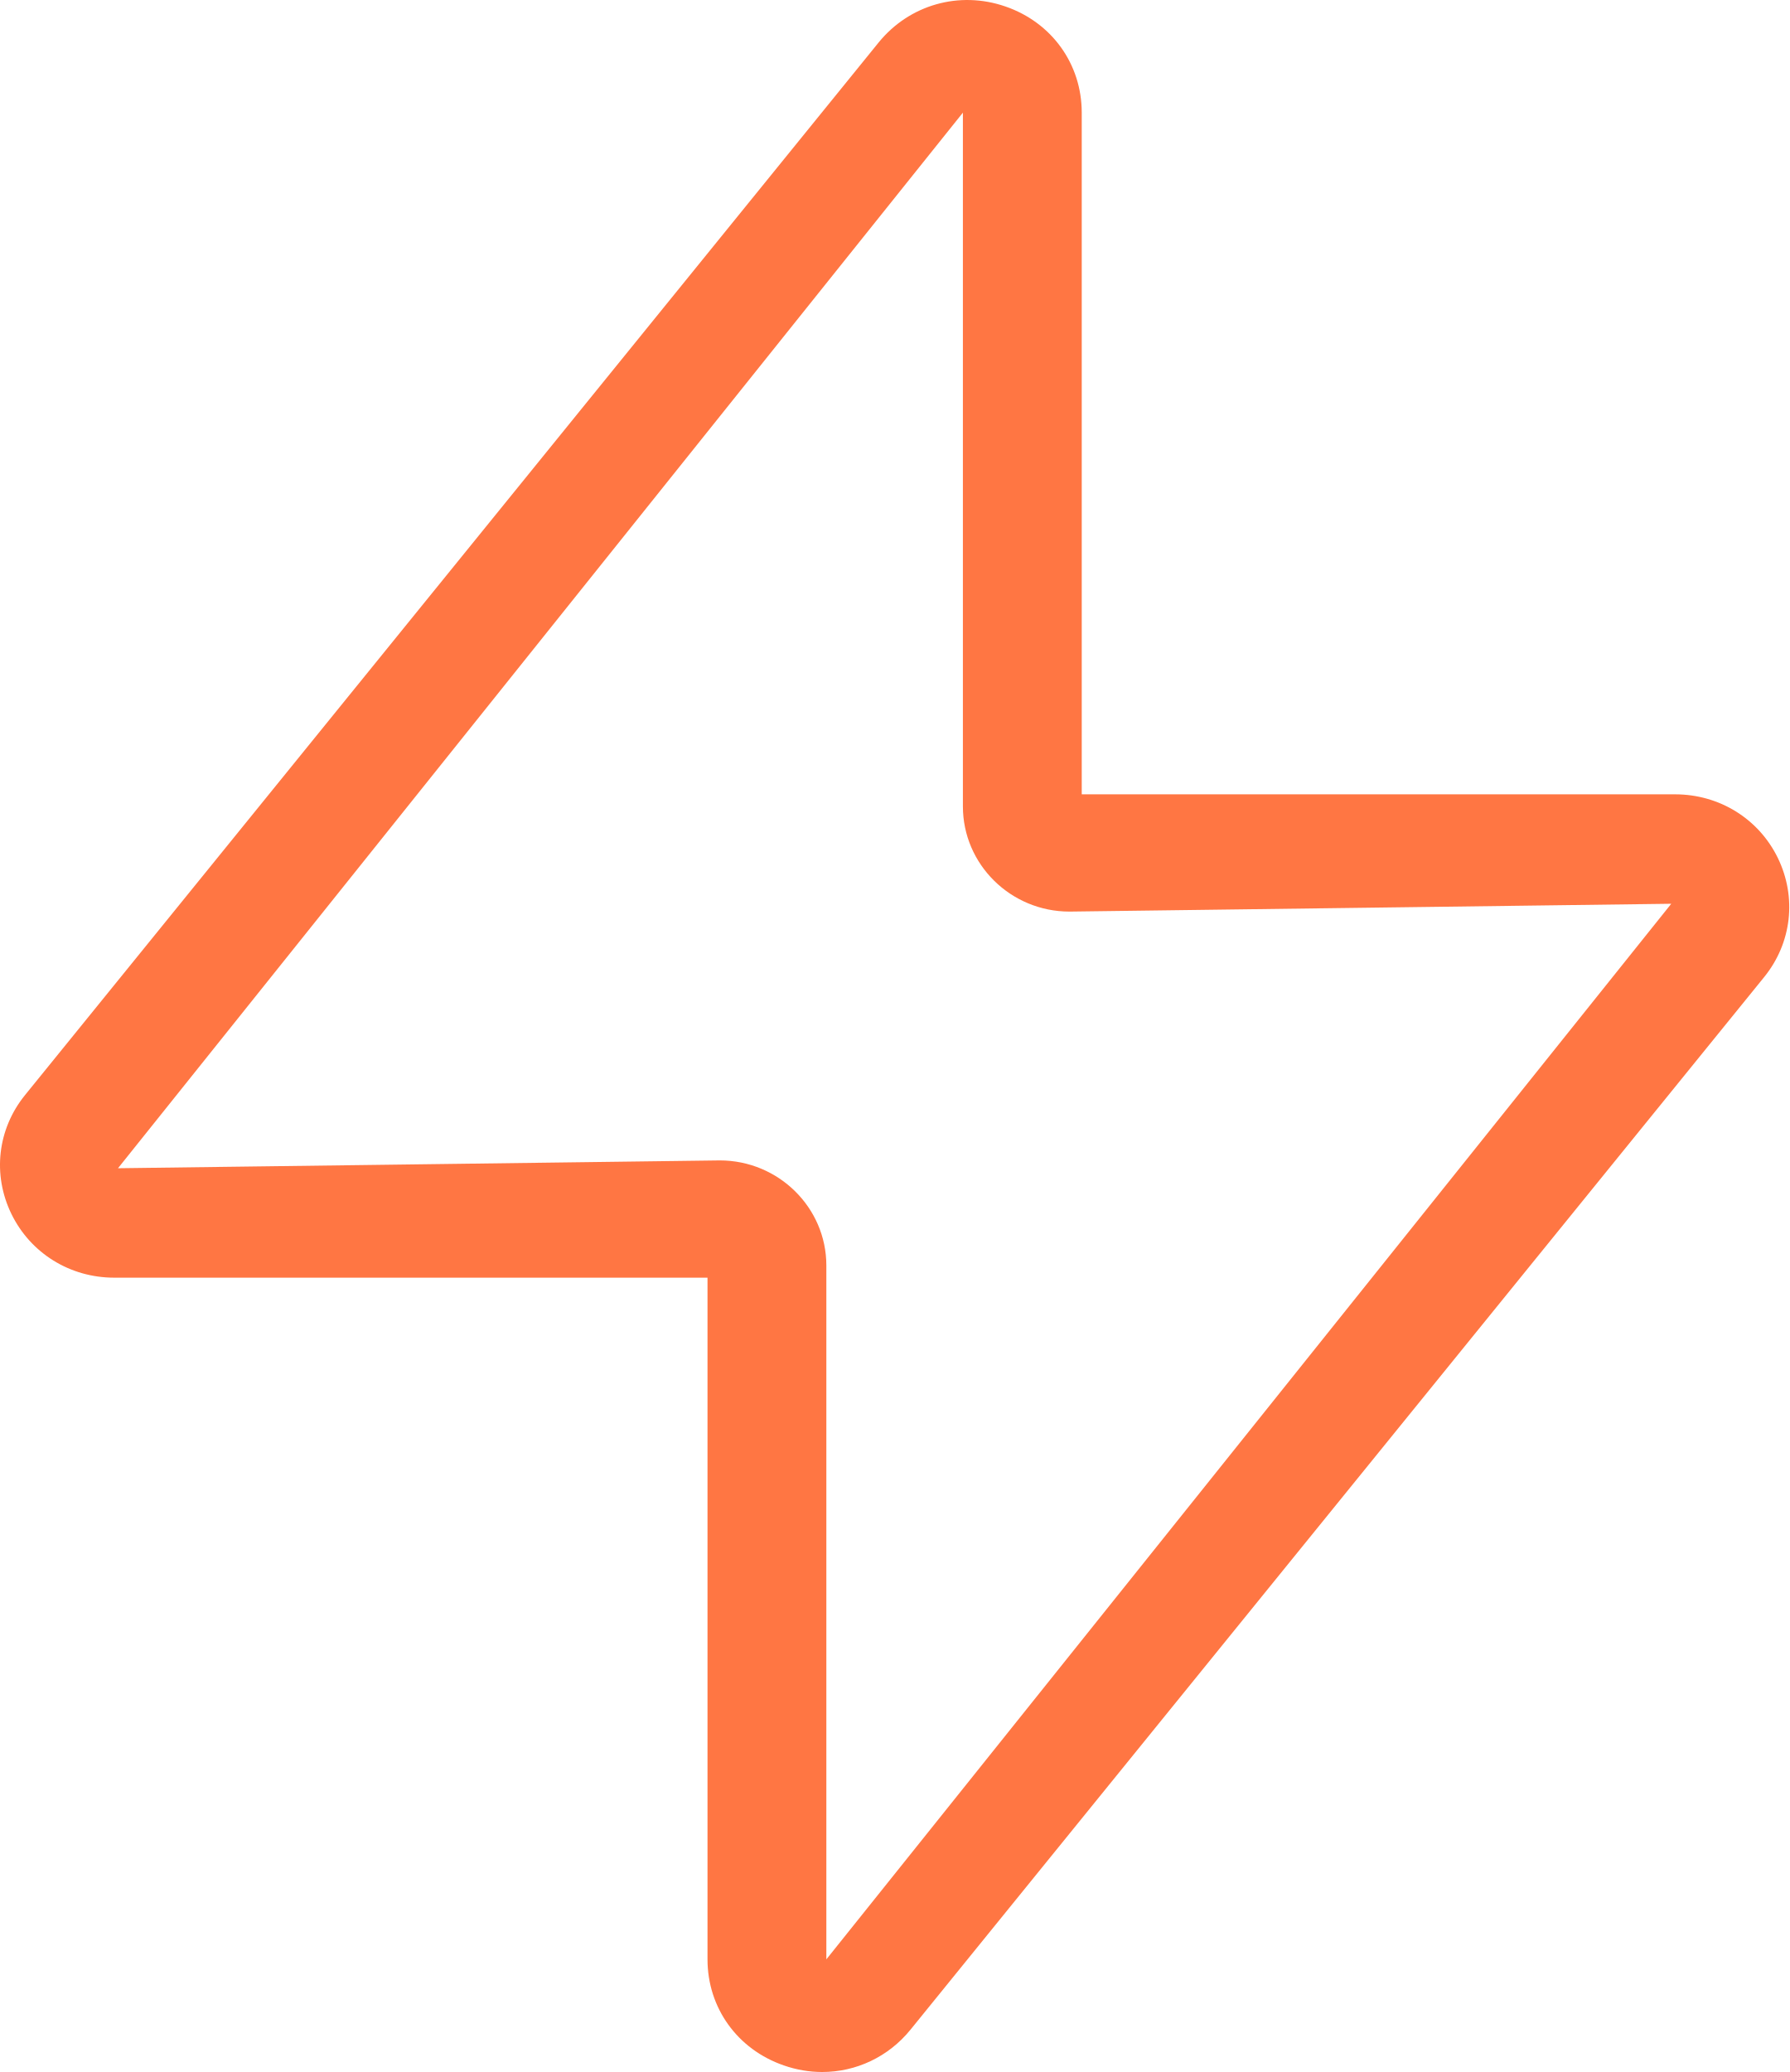
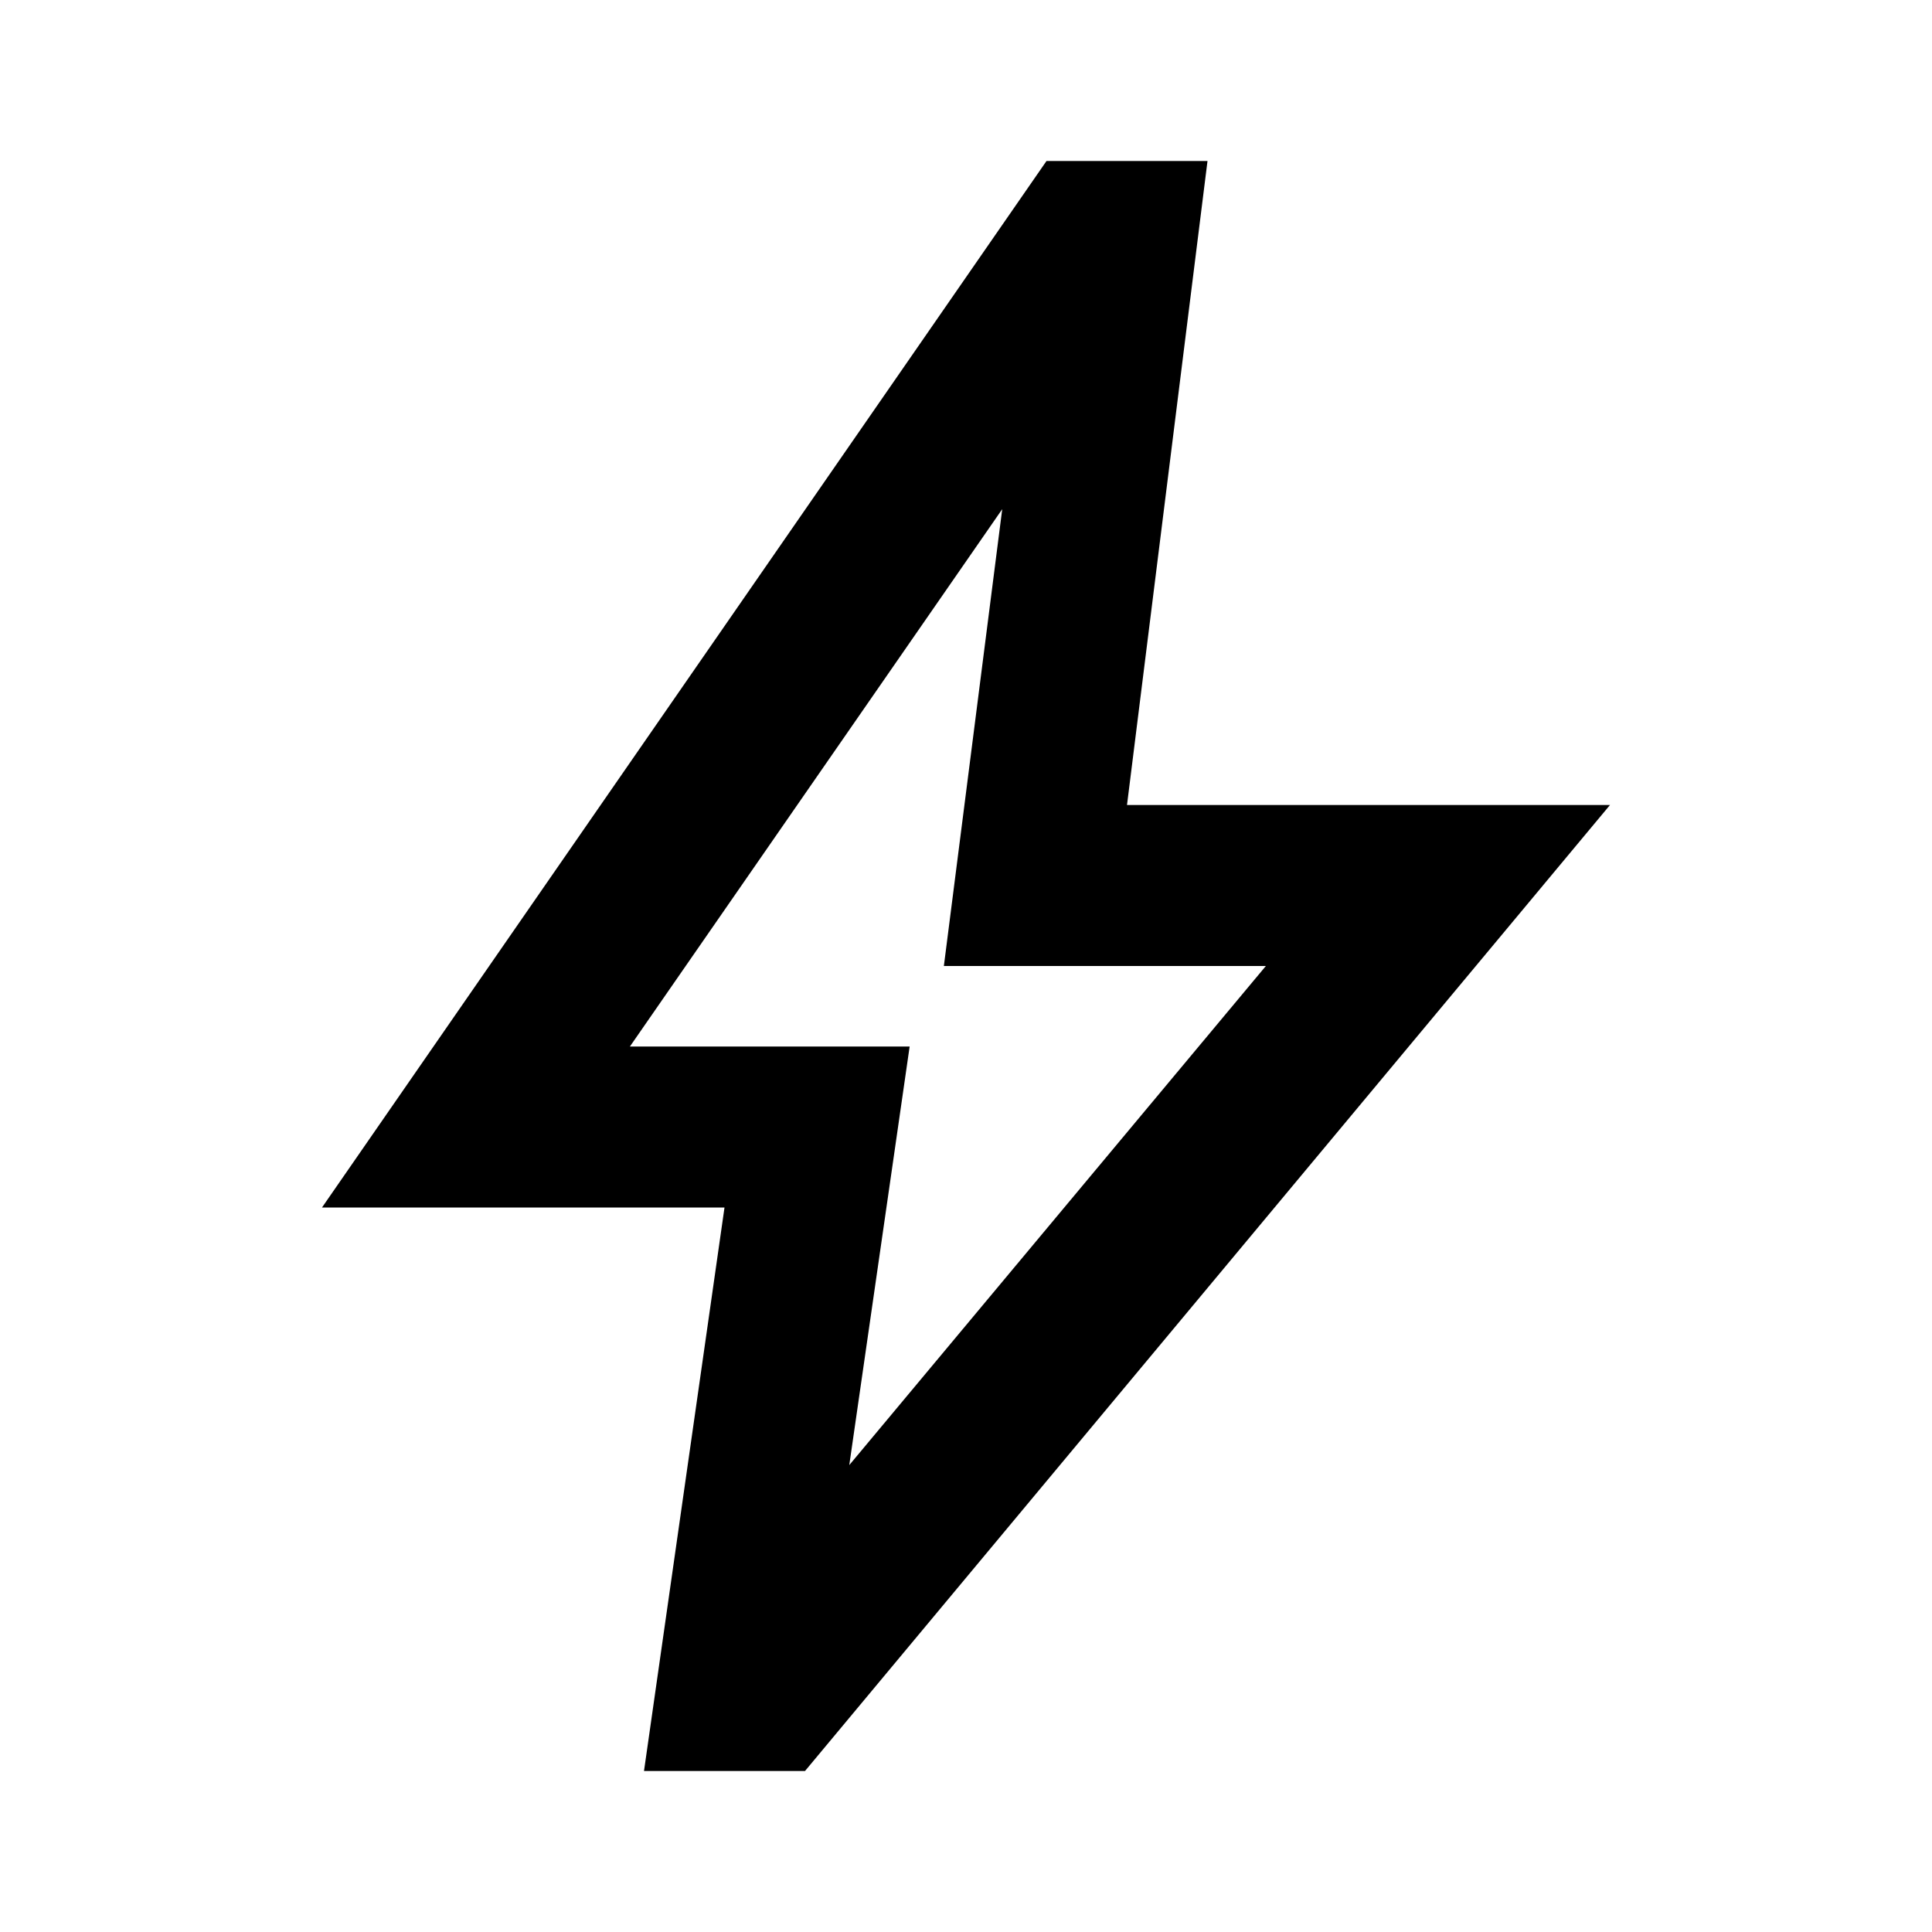
- <svg xmlns="http://www.w3.org/2000/svg" width="19" height="22" viewBox="0 0 19 22" fill="none">
-   <path fill-rule="evenodd" clip-rule="evenodd" d="M8.775 20.804V13.437C8.775 12.822 8.267 12.321 7.643 12.321L1.253 12.404L10.225 1.196V8.562C10.225 9.178 10.733 9.679 11.357 9.679L17.747 9.596L8.775 20.804ZM18.879 9.11C18.676 8.693 18.257 8.434 17.788 8.434H11.487V1.196C11.487 0.681 11.17 0.239 10.677 0.069C10.186 -0.101 9.657 0.05 9.331 0.45L0.266 11.627C-0.027 11.988 -0.082 12.472 0.121 12.889C0.324 13.306 0.743 13.566 1.212 13.566H7.513V20.804C7.513 21.318 7.83 21.76 8.323 21.93C8.457 21.977 8.595 22 8.731 22C9.089 22 9.433 21.841 9.669 21.55L18.734 10.374C19.027 10.012 19.082 9.528 18.879 9.11Z" fill="#FF7643" />
+ <svg xmlns="http://www.w3.org/2000/svg" height="24" viewBox="0 -960 960 960" width="24">
+   <path d="m422-232 207-248H469l29-227-185 267h139l-30 208ZM320-80l40-280H160l360-520h80l-40 320h240L400-80h-80Zm151-390Z" />
</svg>
